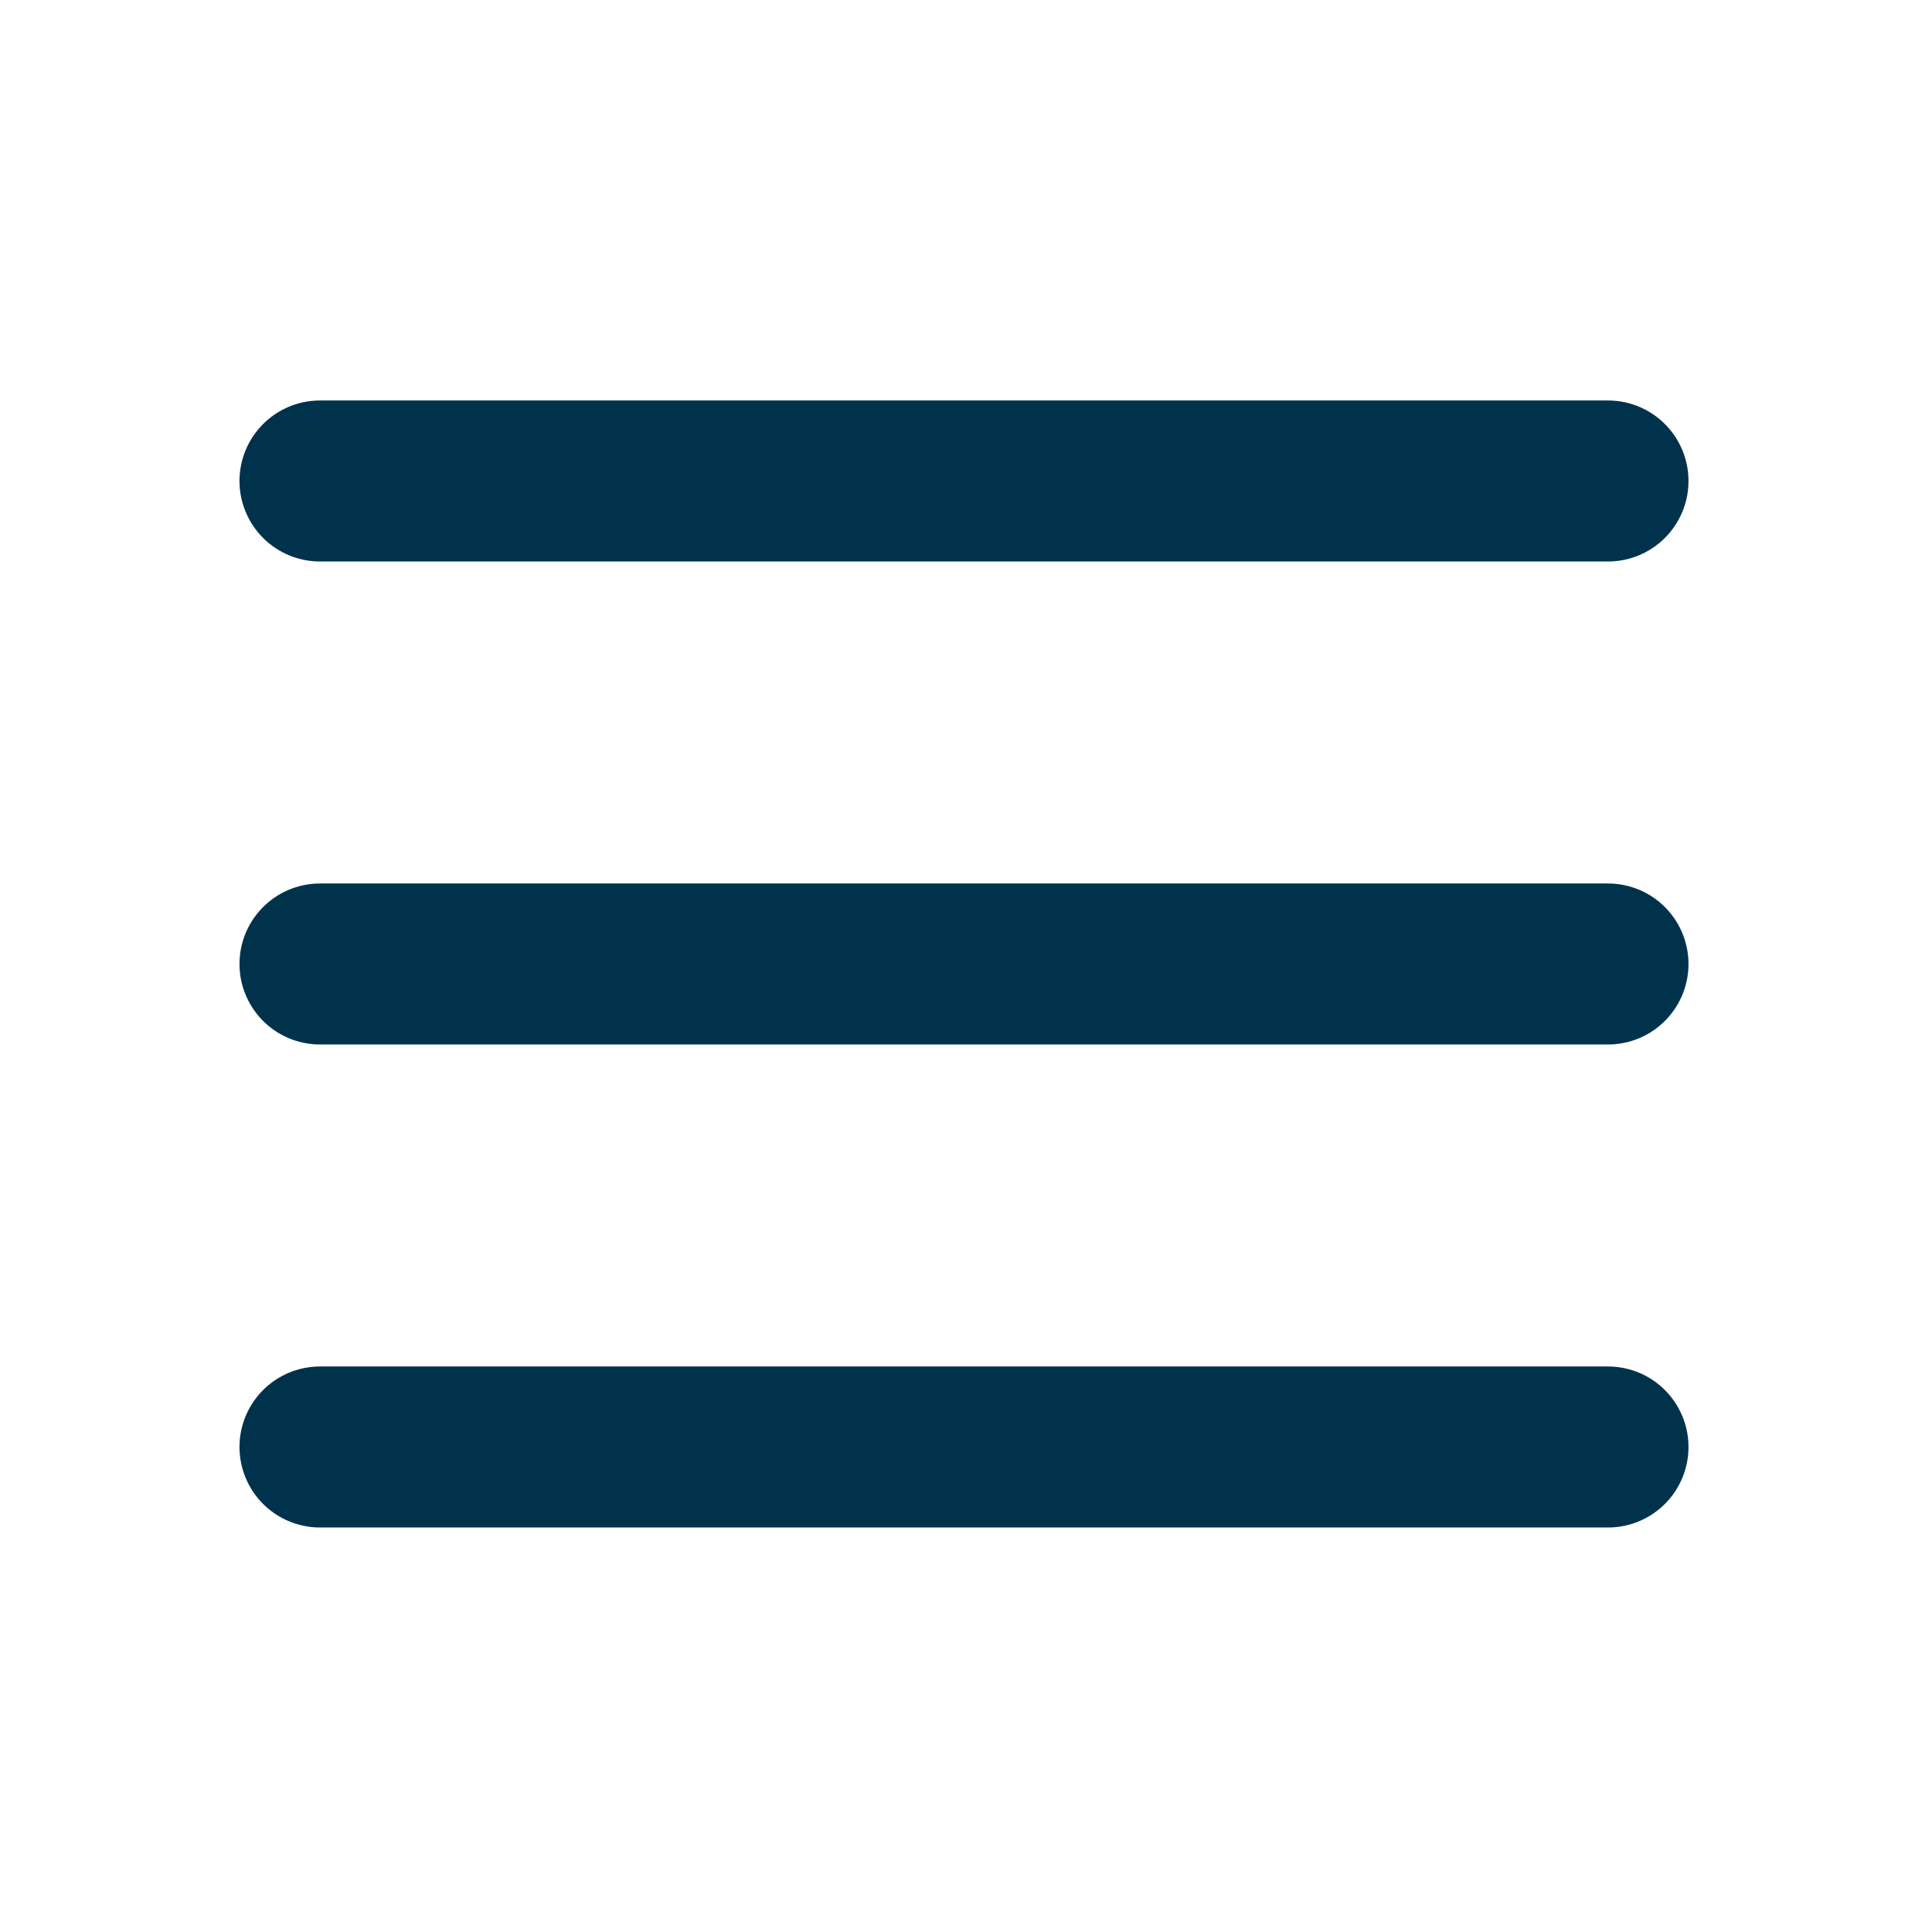
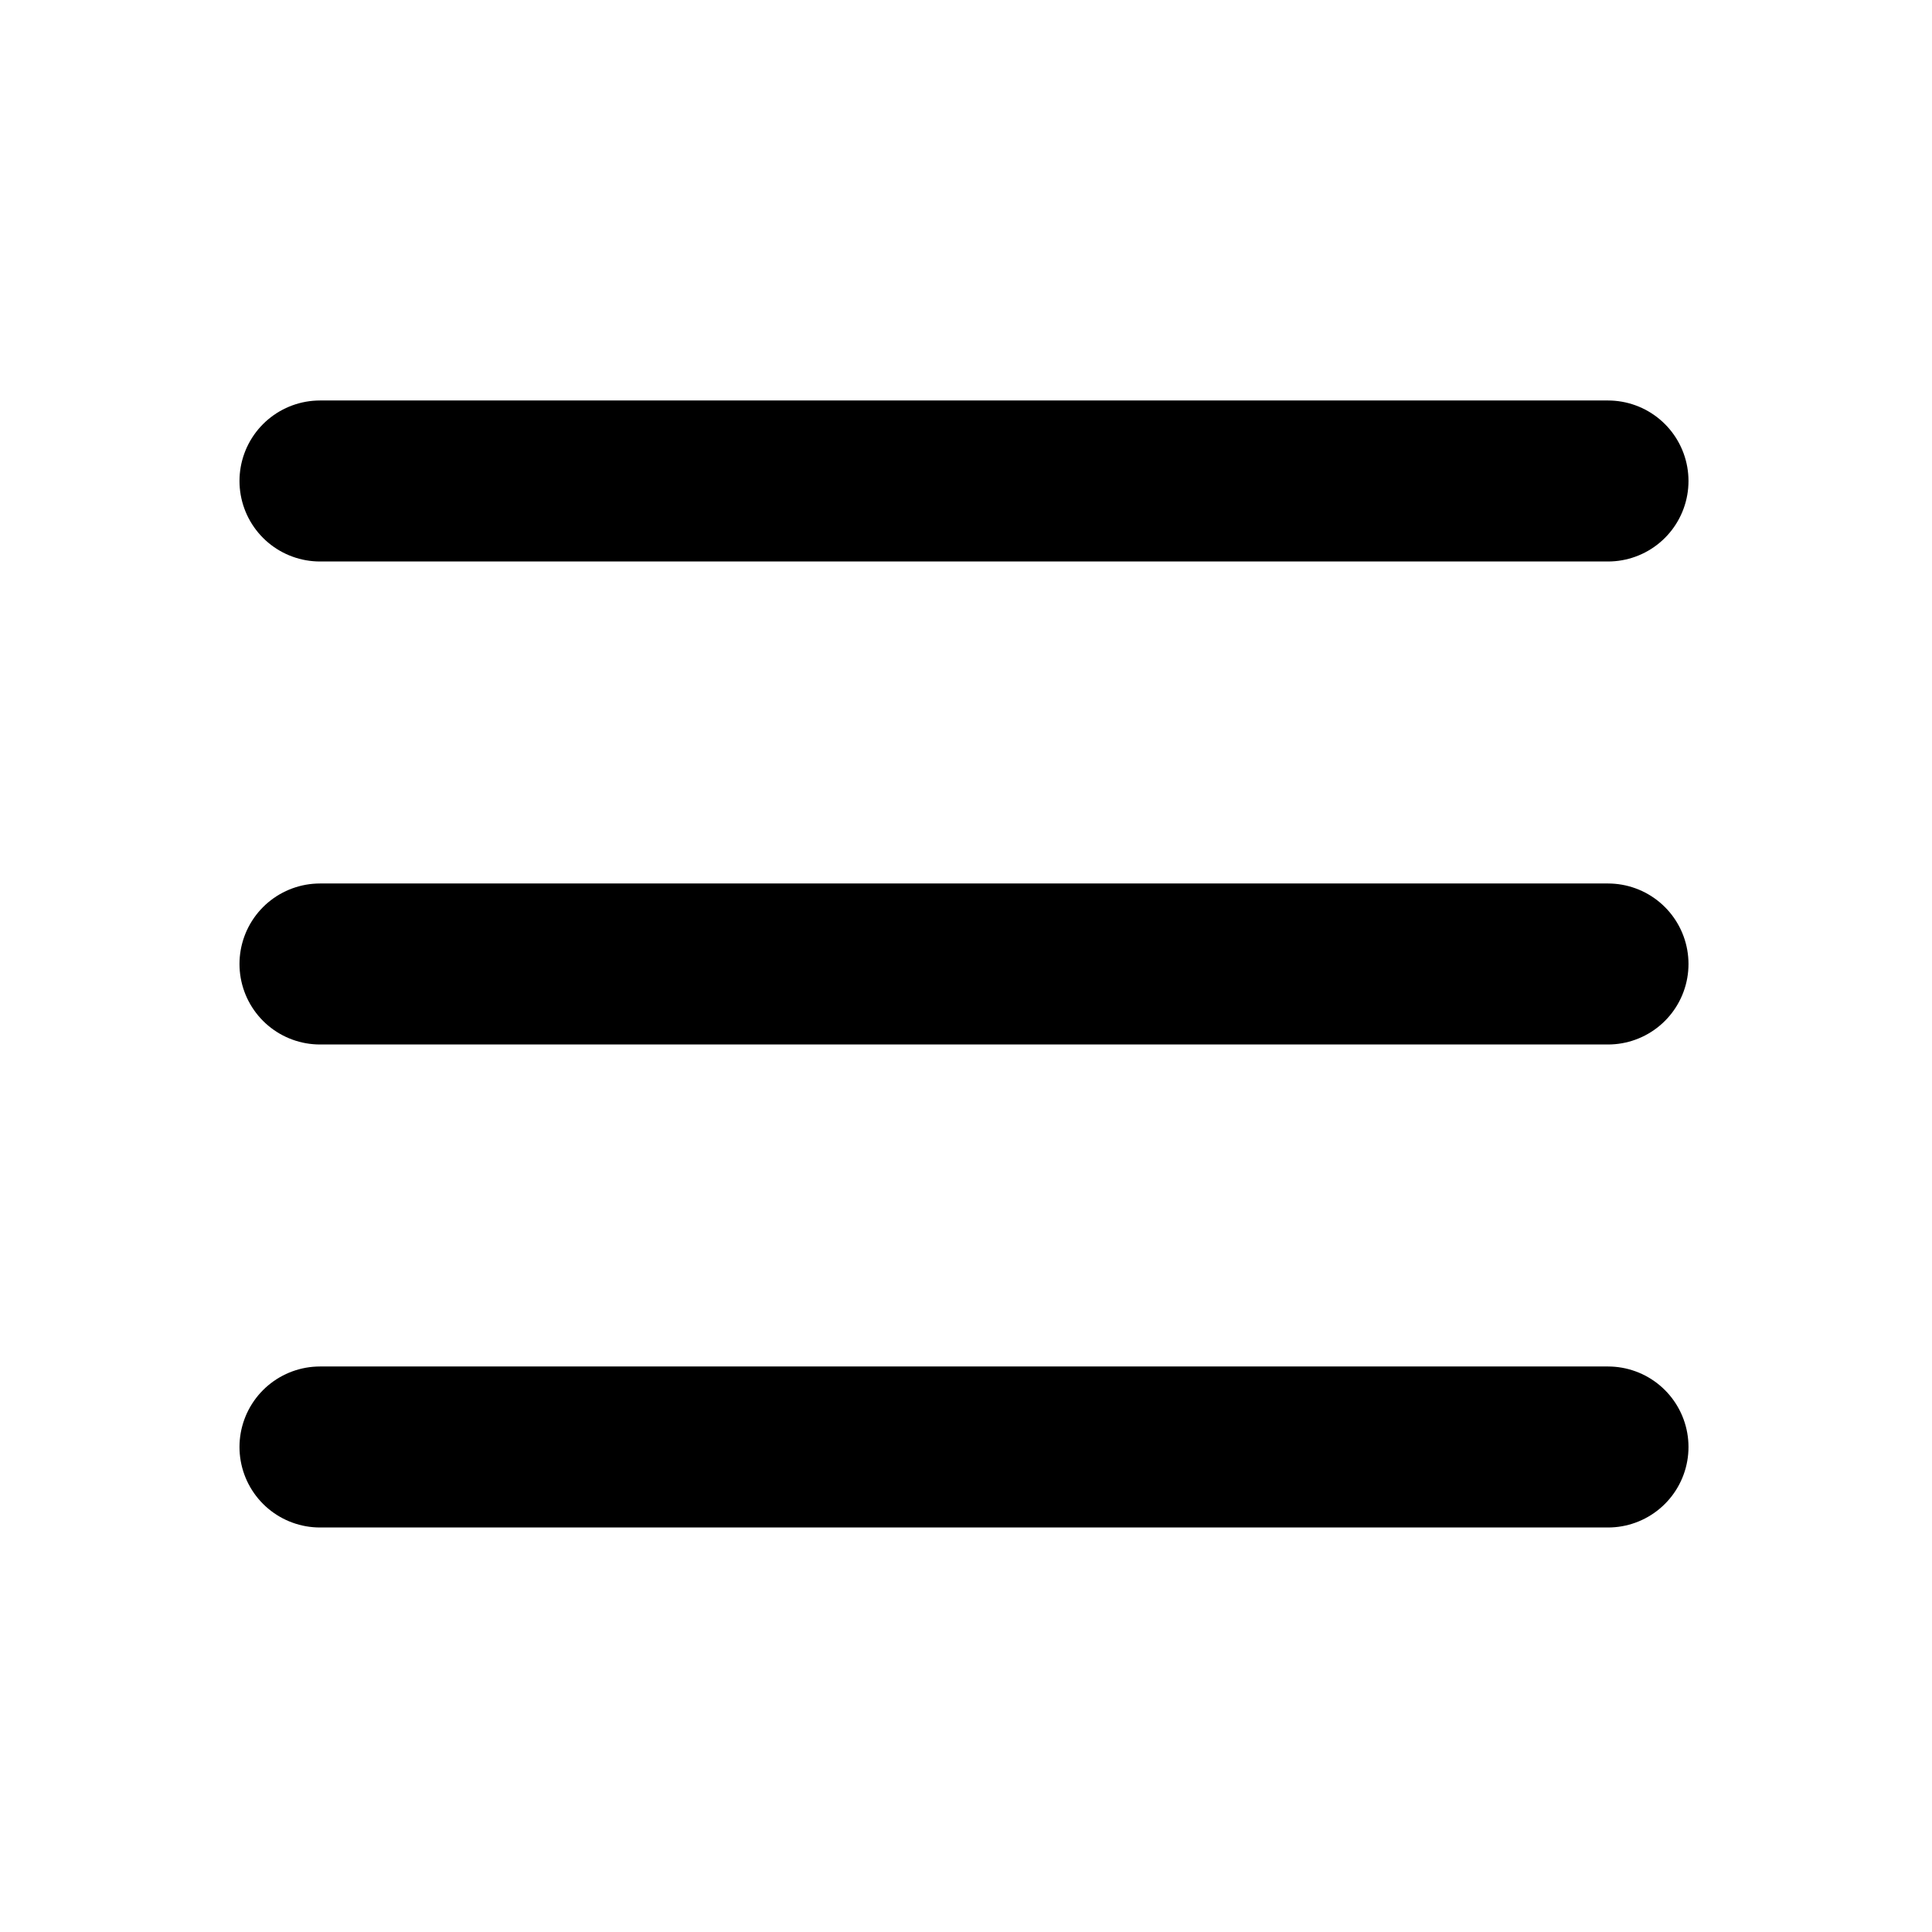
<svg xmlns="http://www.w3.org/2000/svg" fill="none" class="icon icon-hamburger" viewBox="0 0 24 24">
-   <path d="M3.975 5.975H19.975" stroke="#00324C" stroke-width="2" stroke-linecap="round" stroke-linejoin="round" />
-   <path d="M3.975 11.975H19.975" stroke="#00324C" stroke-width="2" stroke-linecap="round" stroke-linejoin="round" />
-   <path d="M3.975 17.975H19.975" stroke="#00324C" stroke-width="2" stroke-linecap="round" stroke-linejoin="round" />
+   <path d="M3.975 5.975H19.975" stroke="currentColor" stroke-width="2" stroke-linecap="round" stroke-linejoin="round" />
+   <path d="M3.975 11.975H19.975" stroke="currentColor" stroke-width="2" stroke-linecap="round" stroke-linejoin="round" />
+   <path d="M3.975 17.975H19.975" stroke="currentColor" stroke-width="2" stroke-linecap="round" stroke-linejoin="round" />
</svg>
